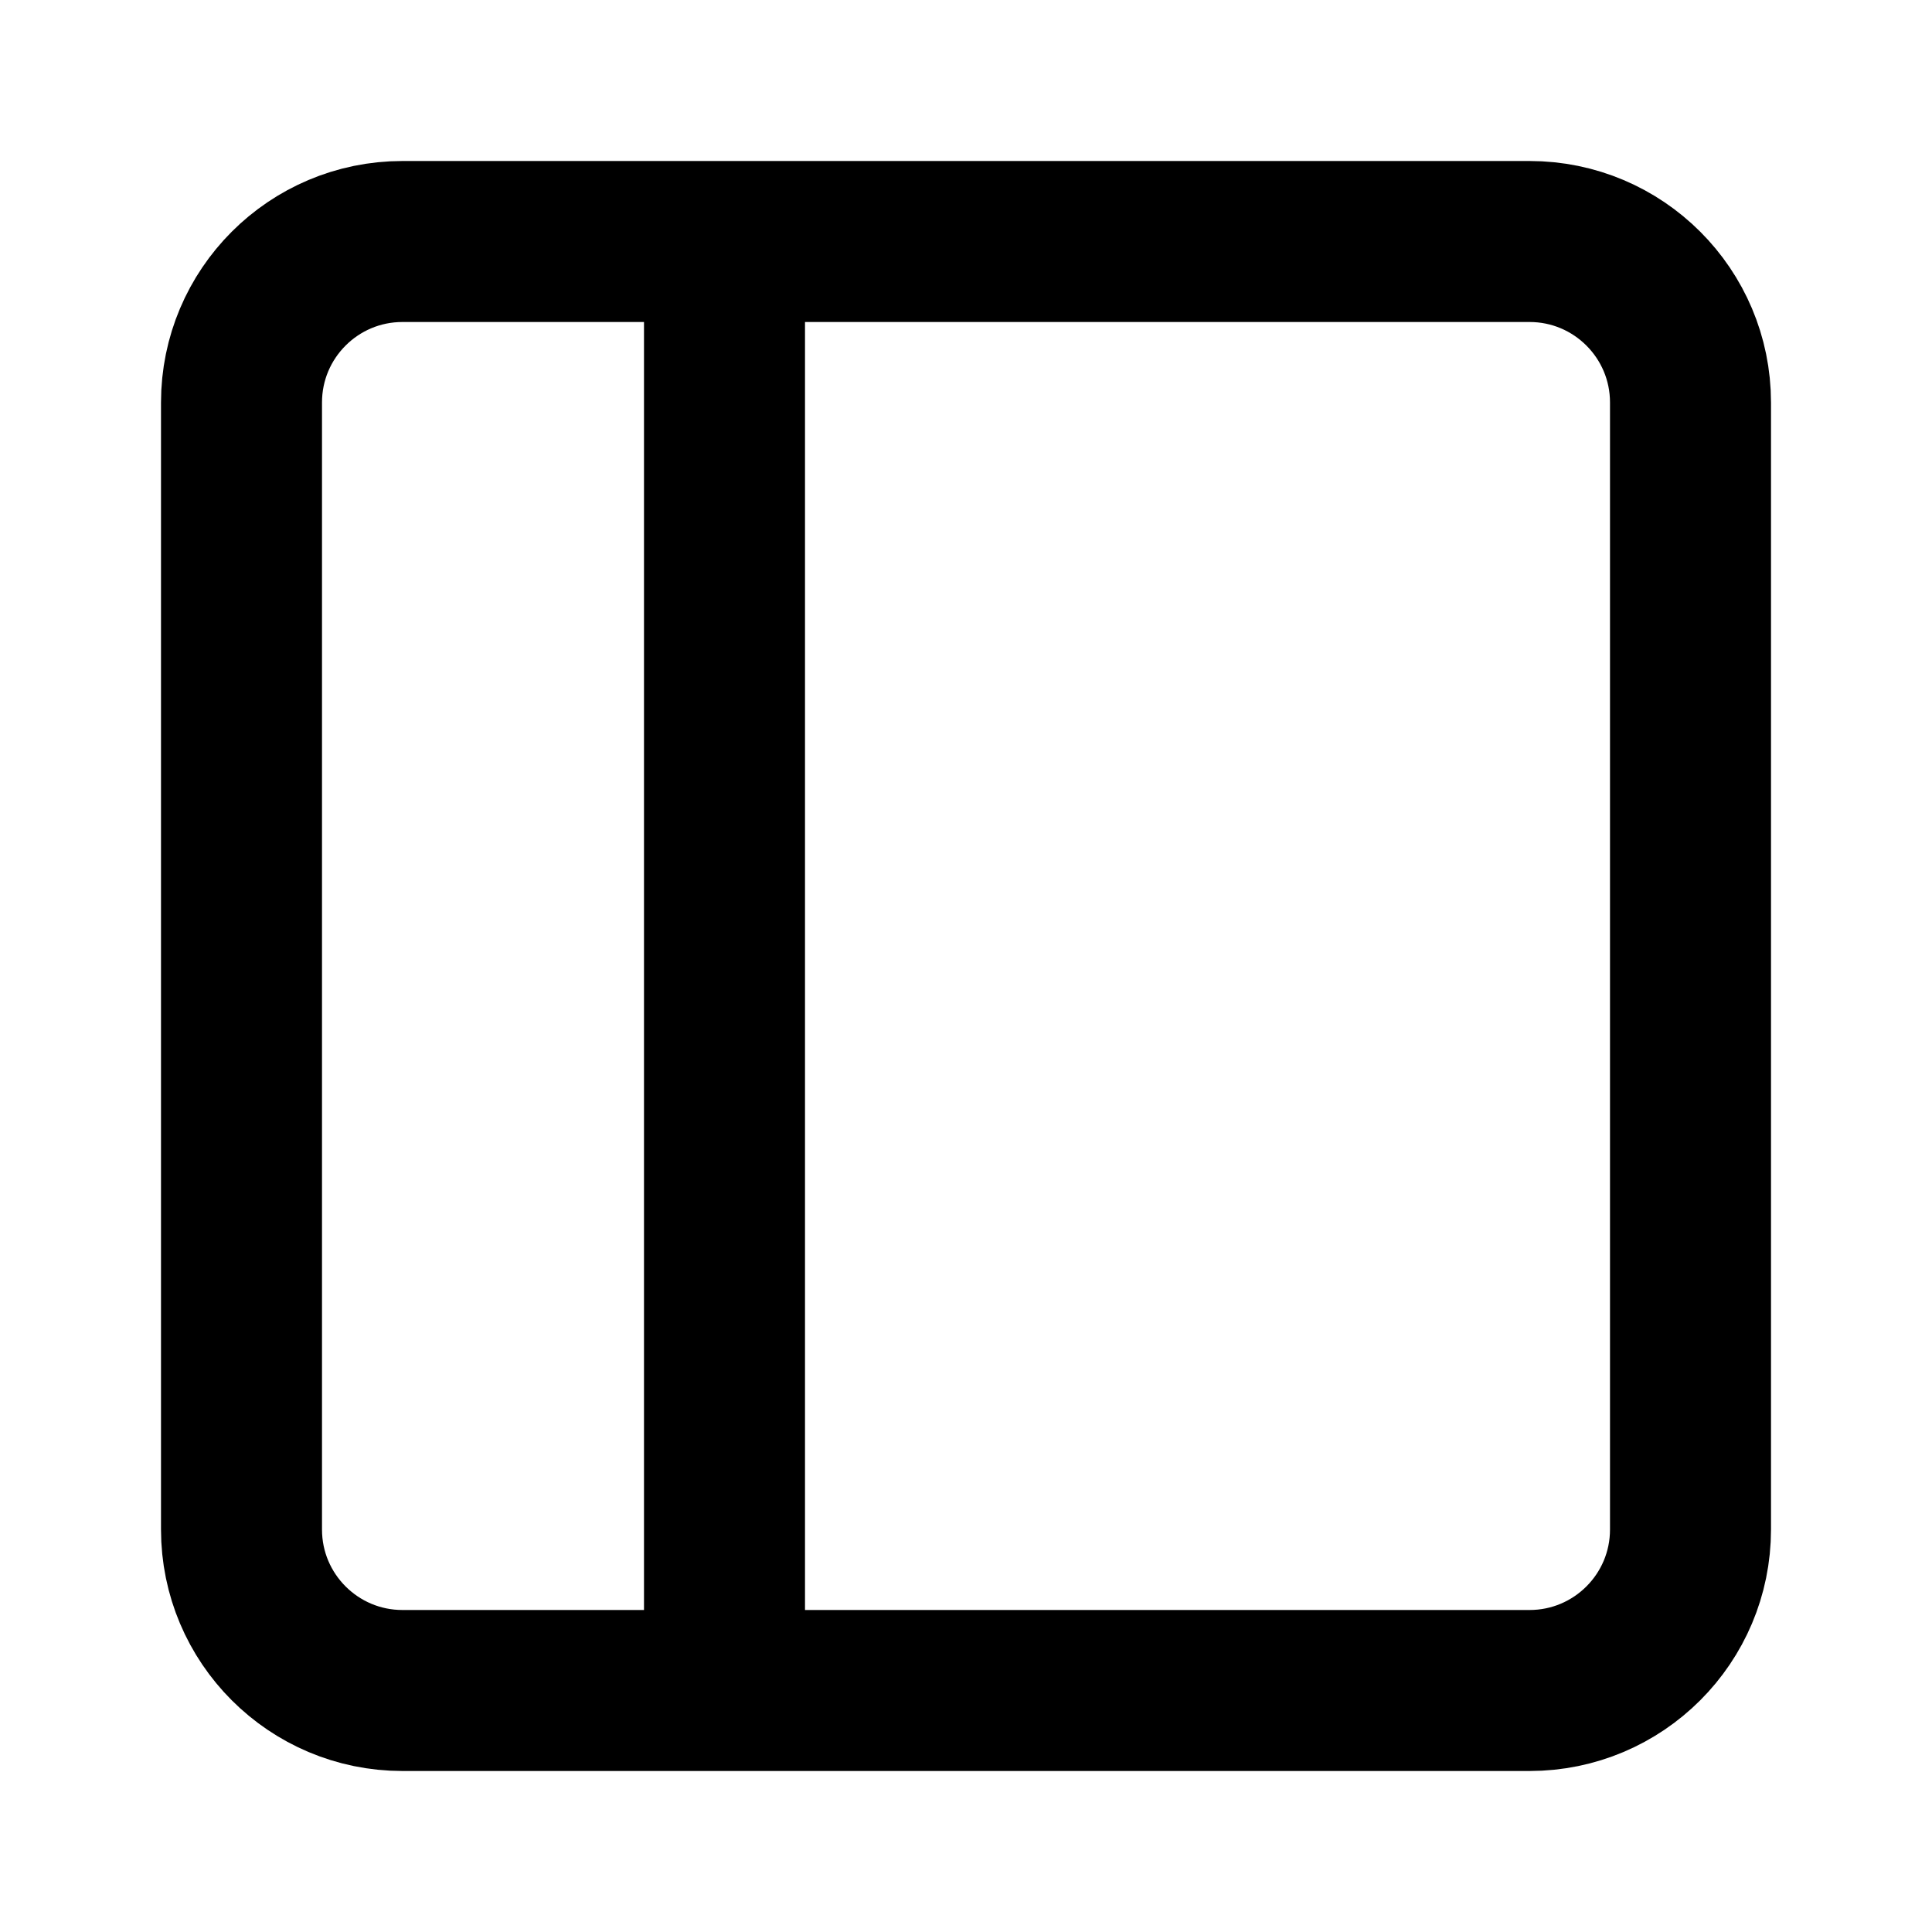
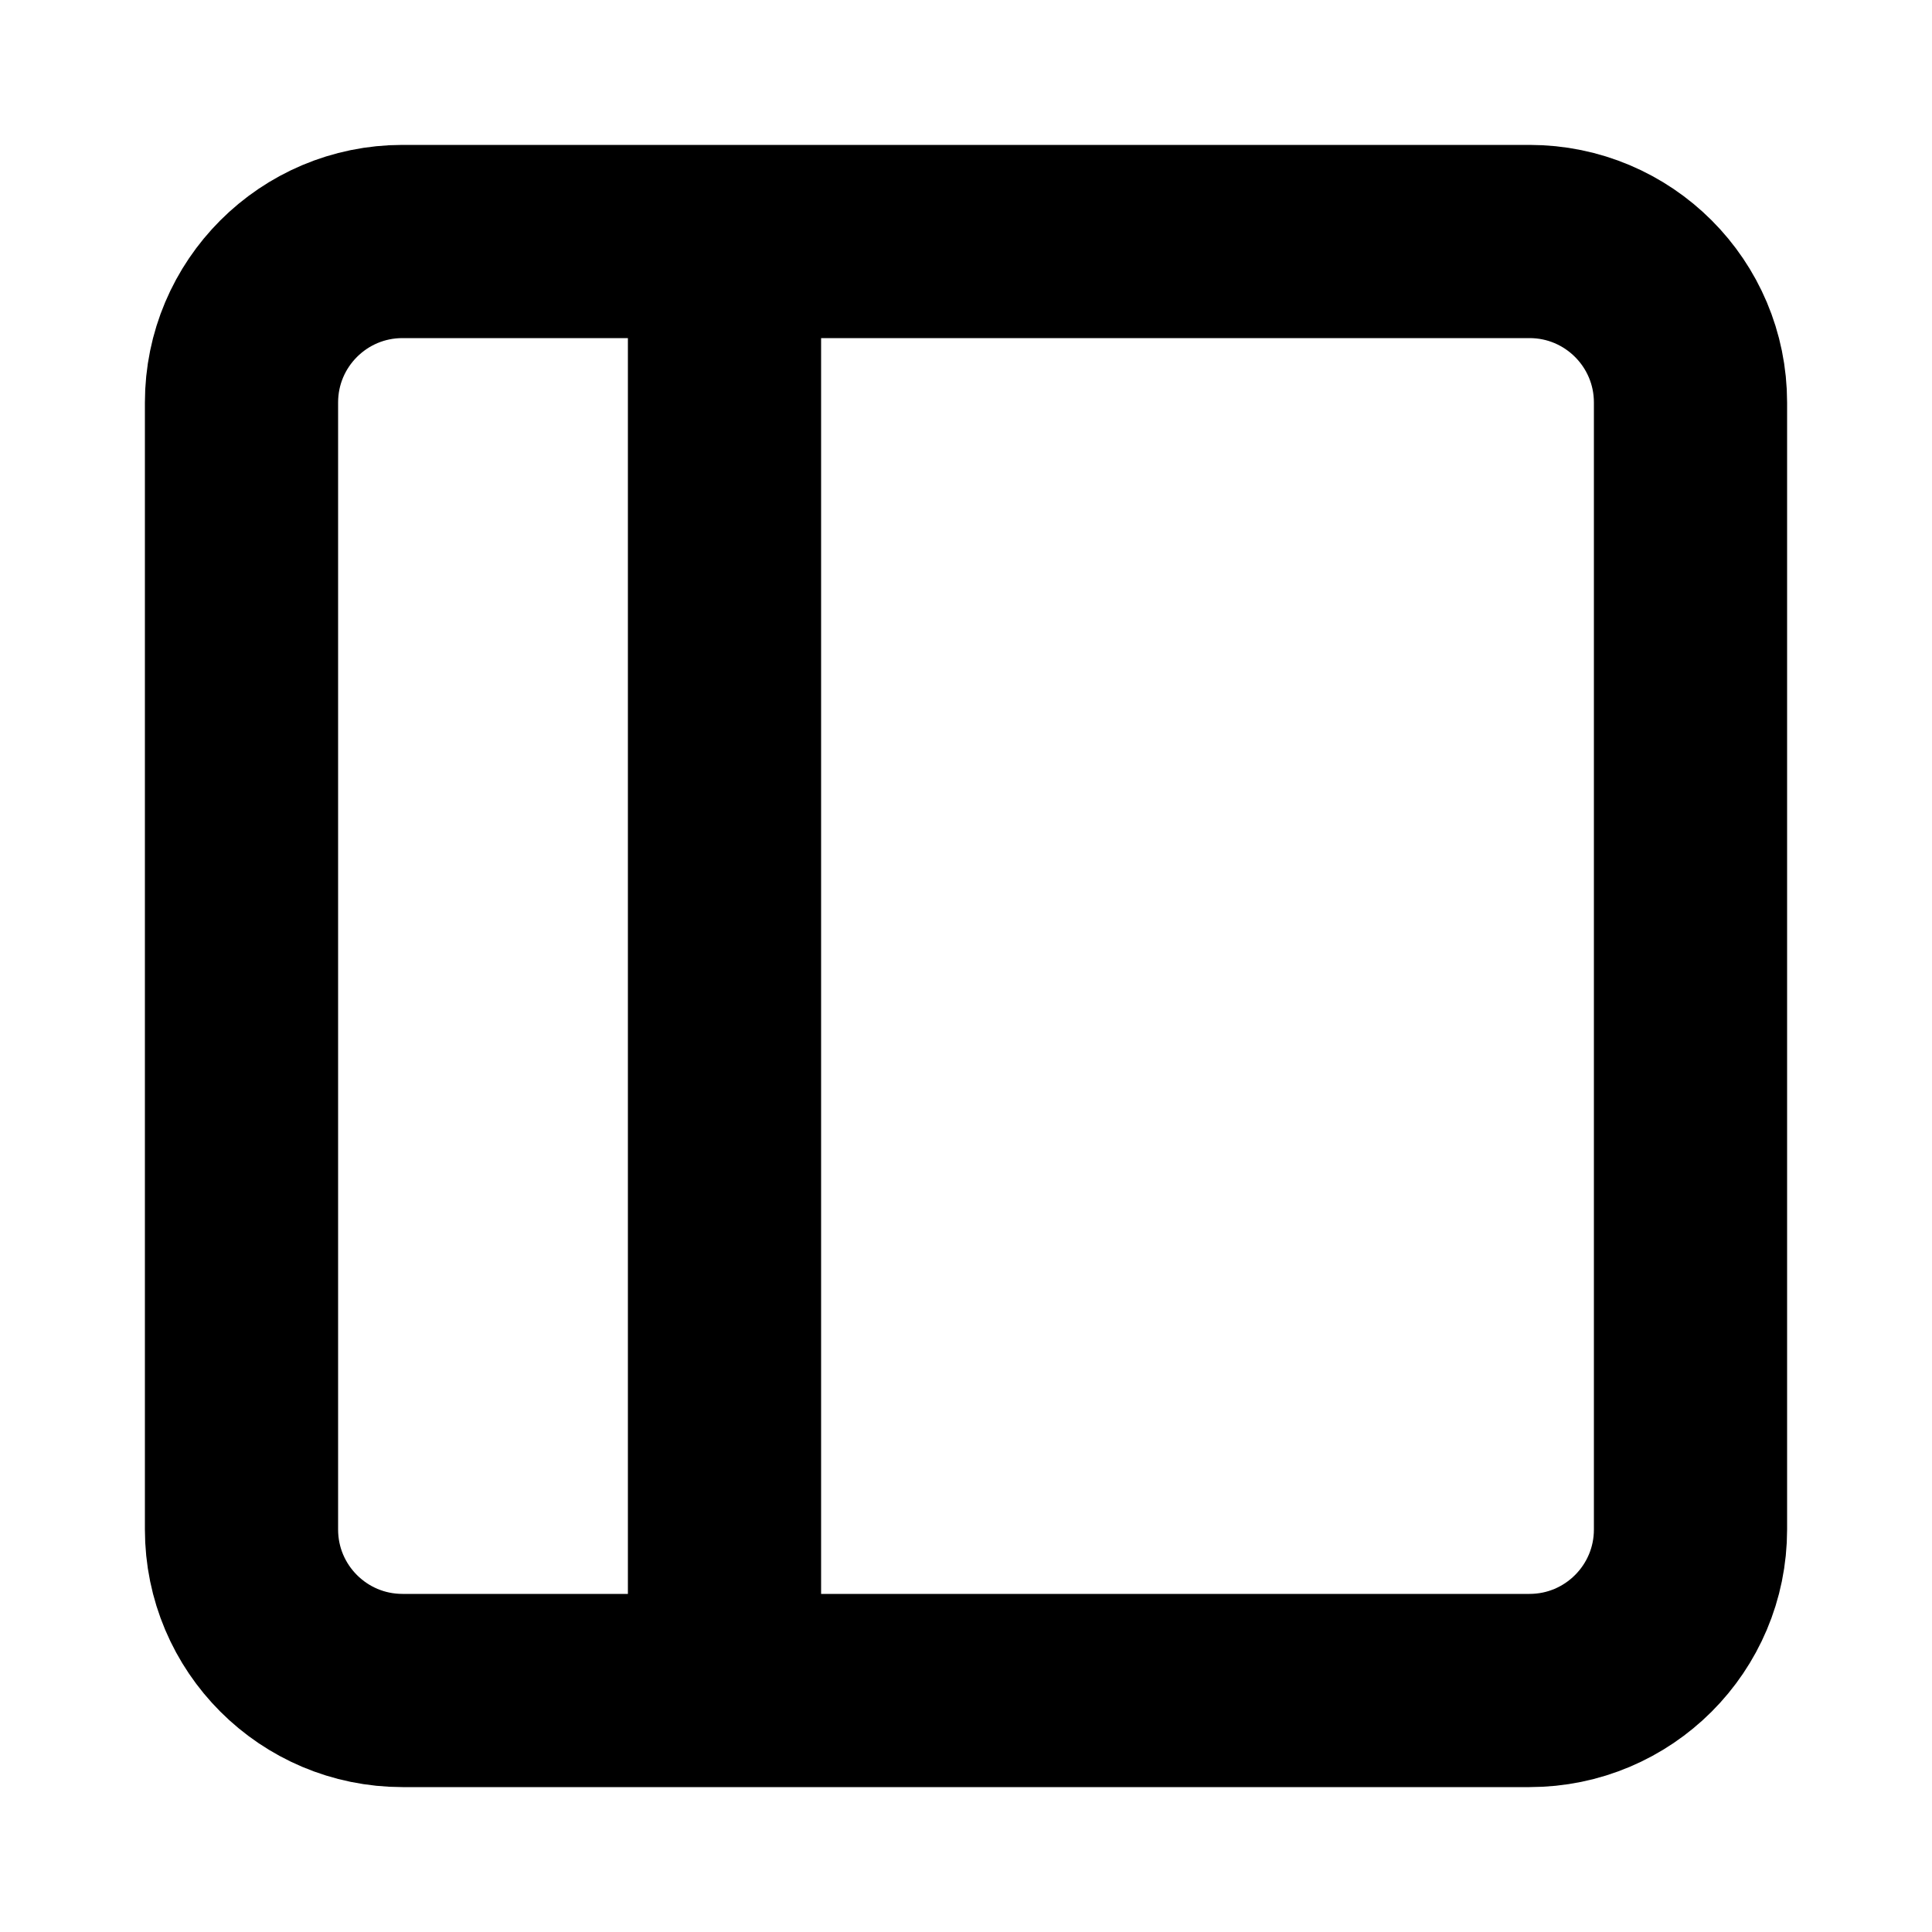
- <svg xmlns="http://www.w3.org/2000/svg" height="800px" viewBox="0 0 24 24" width="800px">
-   <g id="Complete">
-     <g id="sidebar-left">
-       <g>
-         <rect data-name="Square" fill="none" height="18" id="Square-2" rx="2" ry="2" stroke="#000000" stroke-miterlimit="10" stroke-width="2" width="18" x="3" y="3" />
-         <line fill="none" stroke="#000000" stroke-miterlimit="10" stroke-width="2" x1="9" x2="9" y1="21" y2="3" />
+ <svg xmlns="http://www.w3.org/2000/svg" height="800px" viewBox="0 0 24 24" width="800px" version="1.1" id="svg11">
+   <defs id="defs15" />
+   <g id="Complete" style="stroke:#000000;stroke-opacity:1;stroke-width:2.4;stroke-miterlimit:4;stroke-dasharray:none">
+     <g id="sidebar-left" style="stroke:#000000;stroke-opacity:1;stroke-width:2.4;stroke-miterlimit:4;stroke-dasharray:none">
+       <g id="g7" style="stroke:#000000;stroke-opacity:1;stroke-width:2.4;stroke-miterlimit:4;stroke-dasharray:none">
+         <rect data-name="Square" fill="none" height="18" id="Square-2" rx="2" ry="2" stroke="#000000" stroke-miterlimit="10" stroke-width="2" width="18" x="3" y="3" style="stroke:#000000;stroke-opacity:1;stroke-width:2.4;stroke-miterlimit:4;stroke-dasharray:none" />
+         <line fill="none" stroke="#000000" stroke-miterlimit="10" stroke-width="2" x1="9" x2="9" y1="21" y2="3" id="line5" style="stroke:#000000;stroke-opacity:1;stroke-width:2.4;stroke-miterlimit:4;stroke-dasharray:none" />
      </g>
    </g>
  </g>
</svg>
